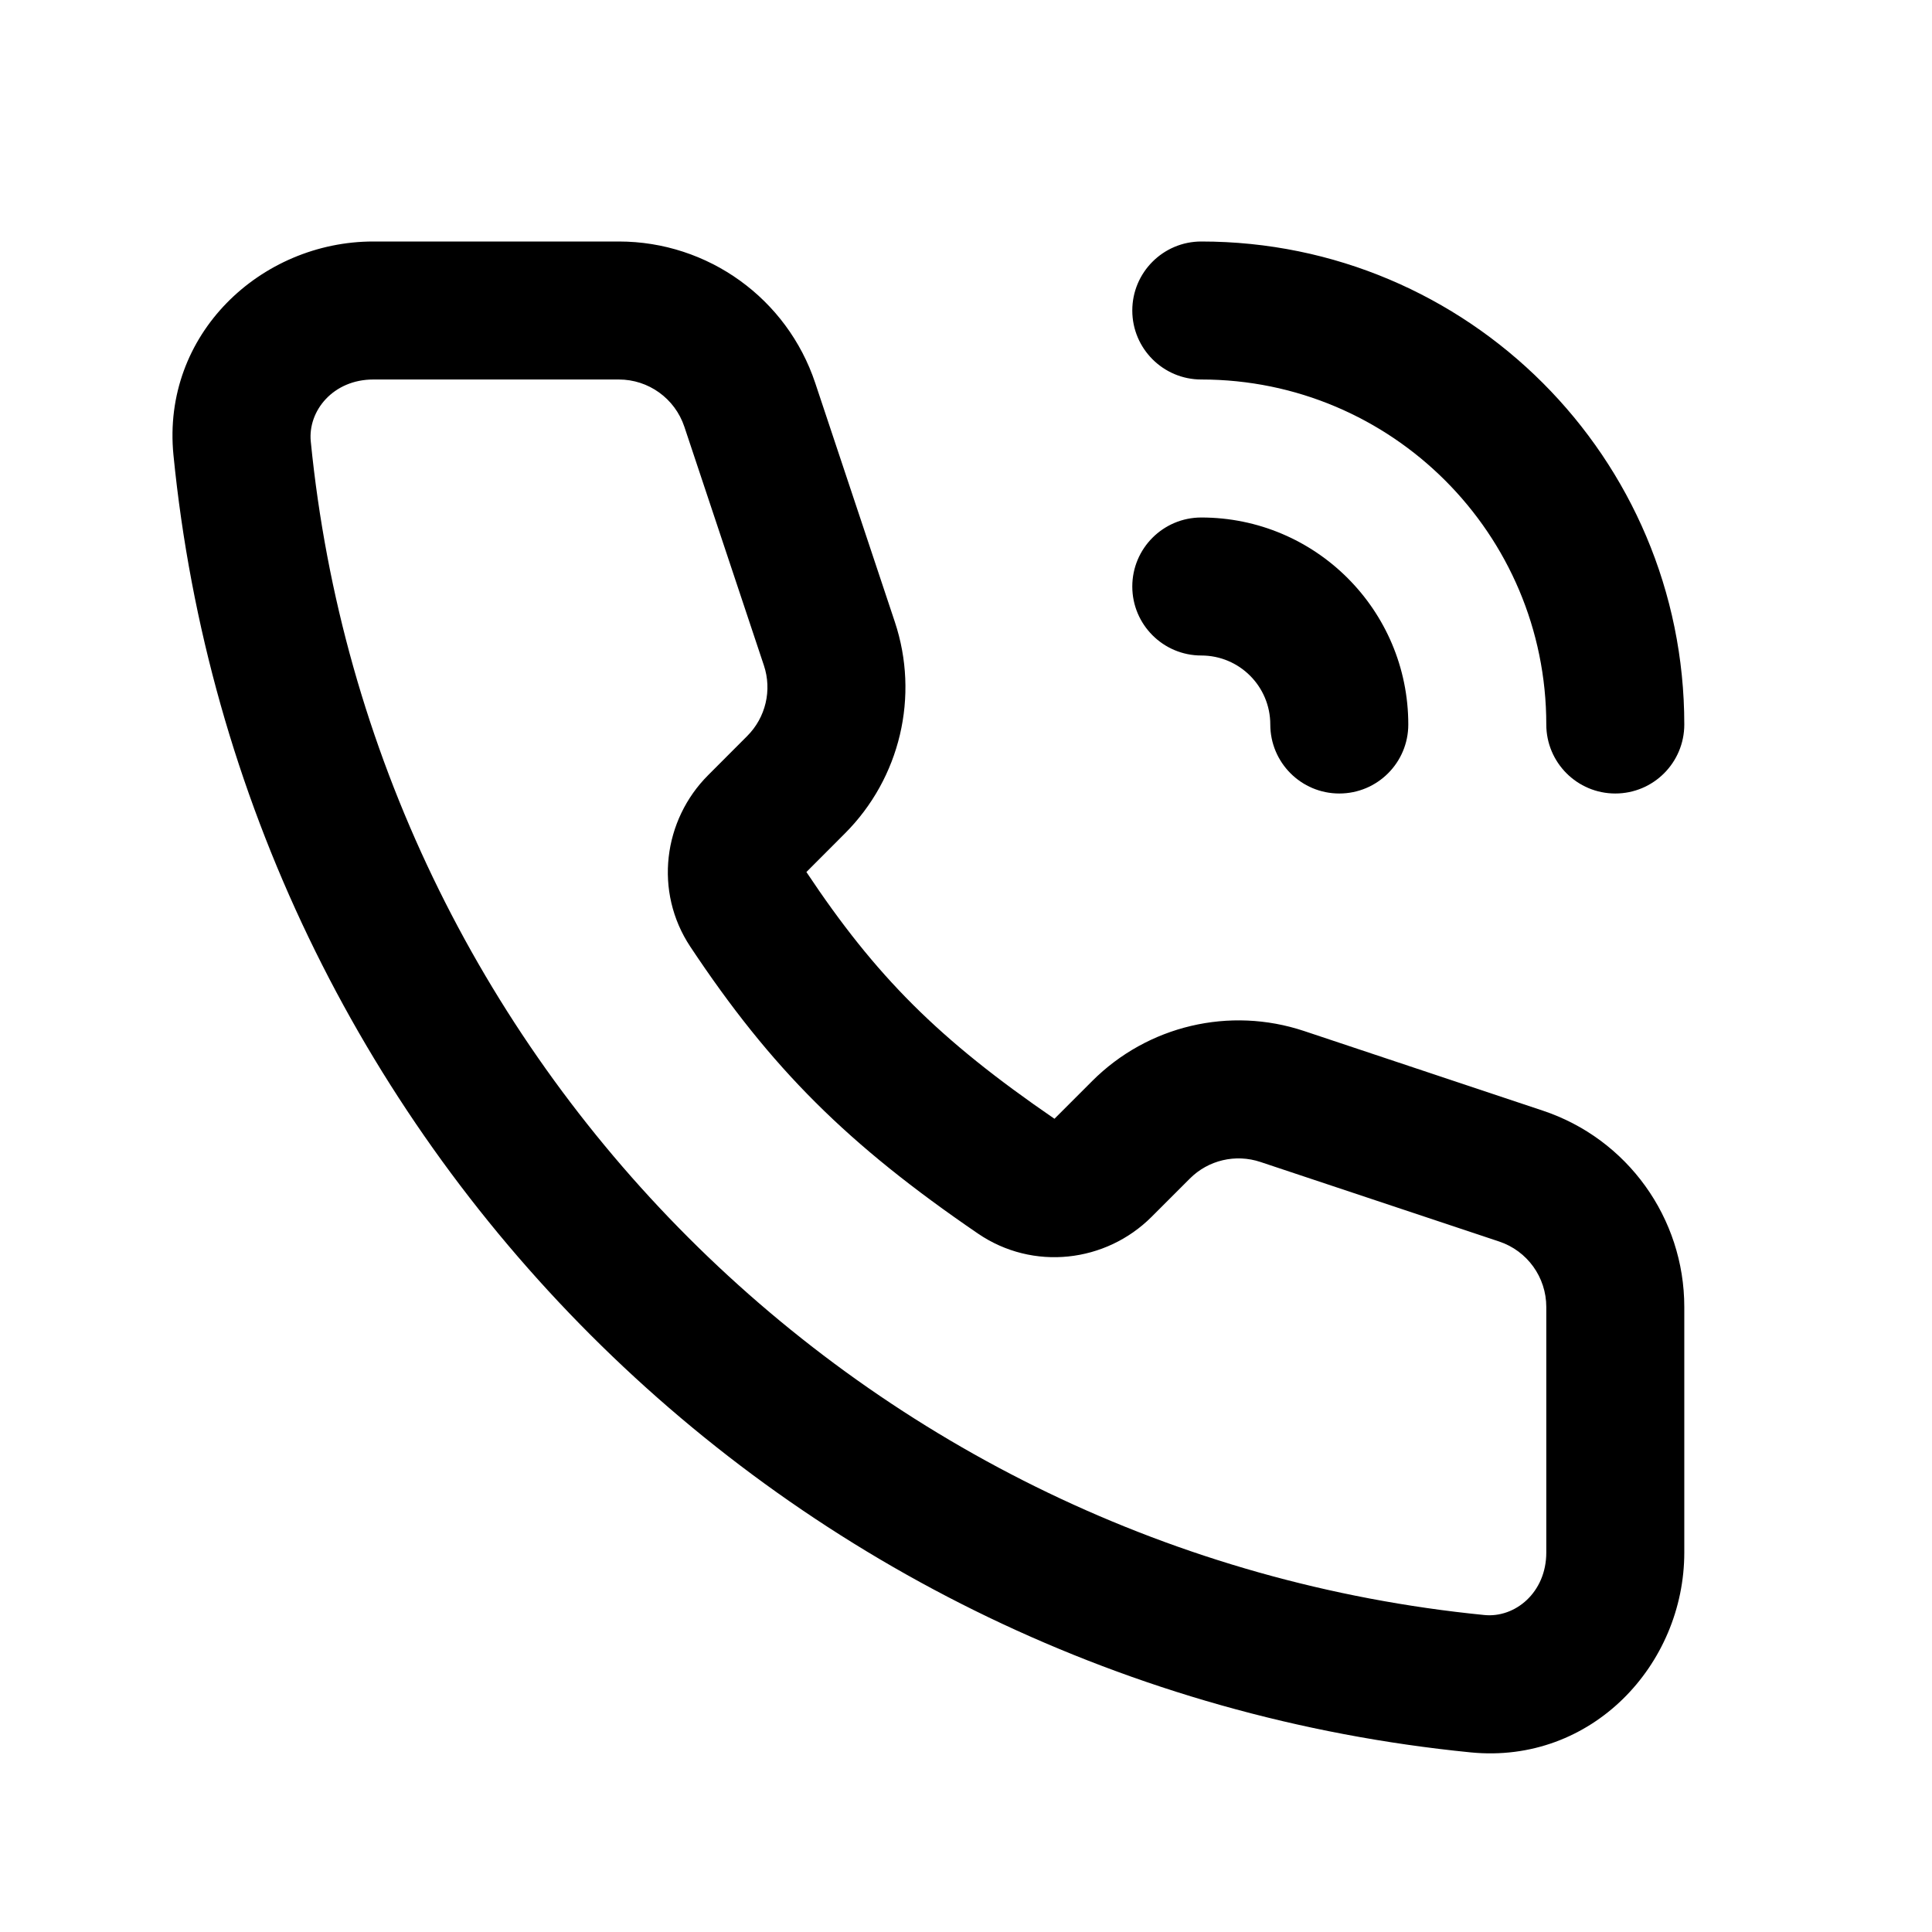
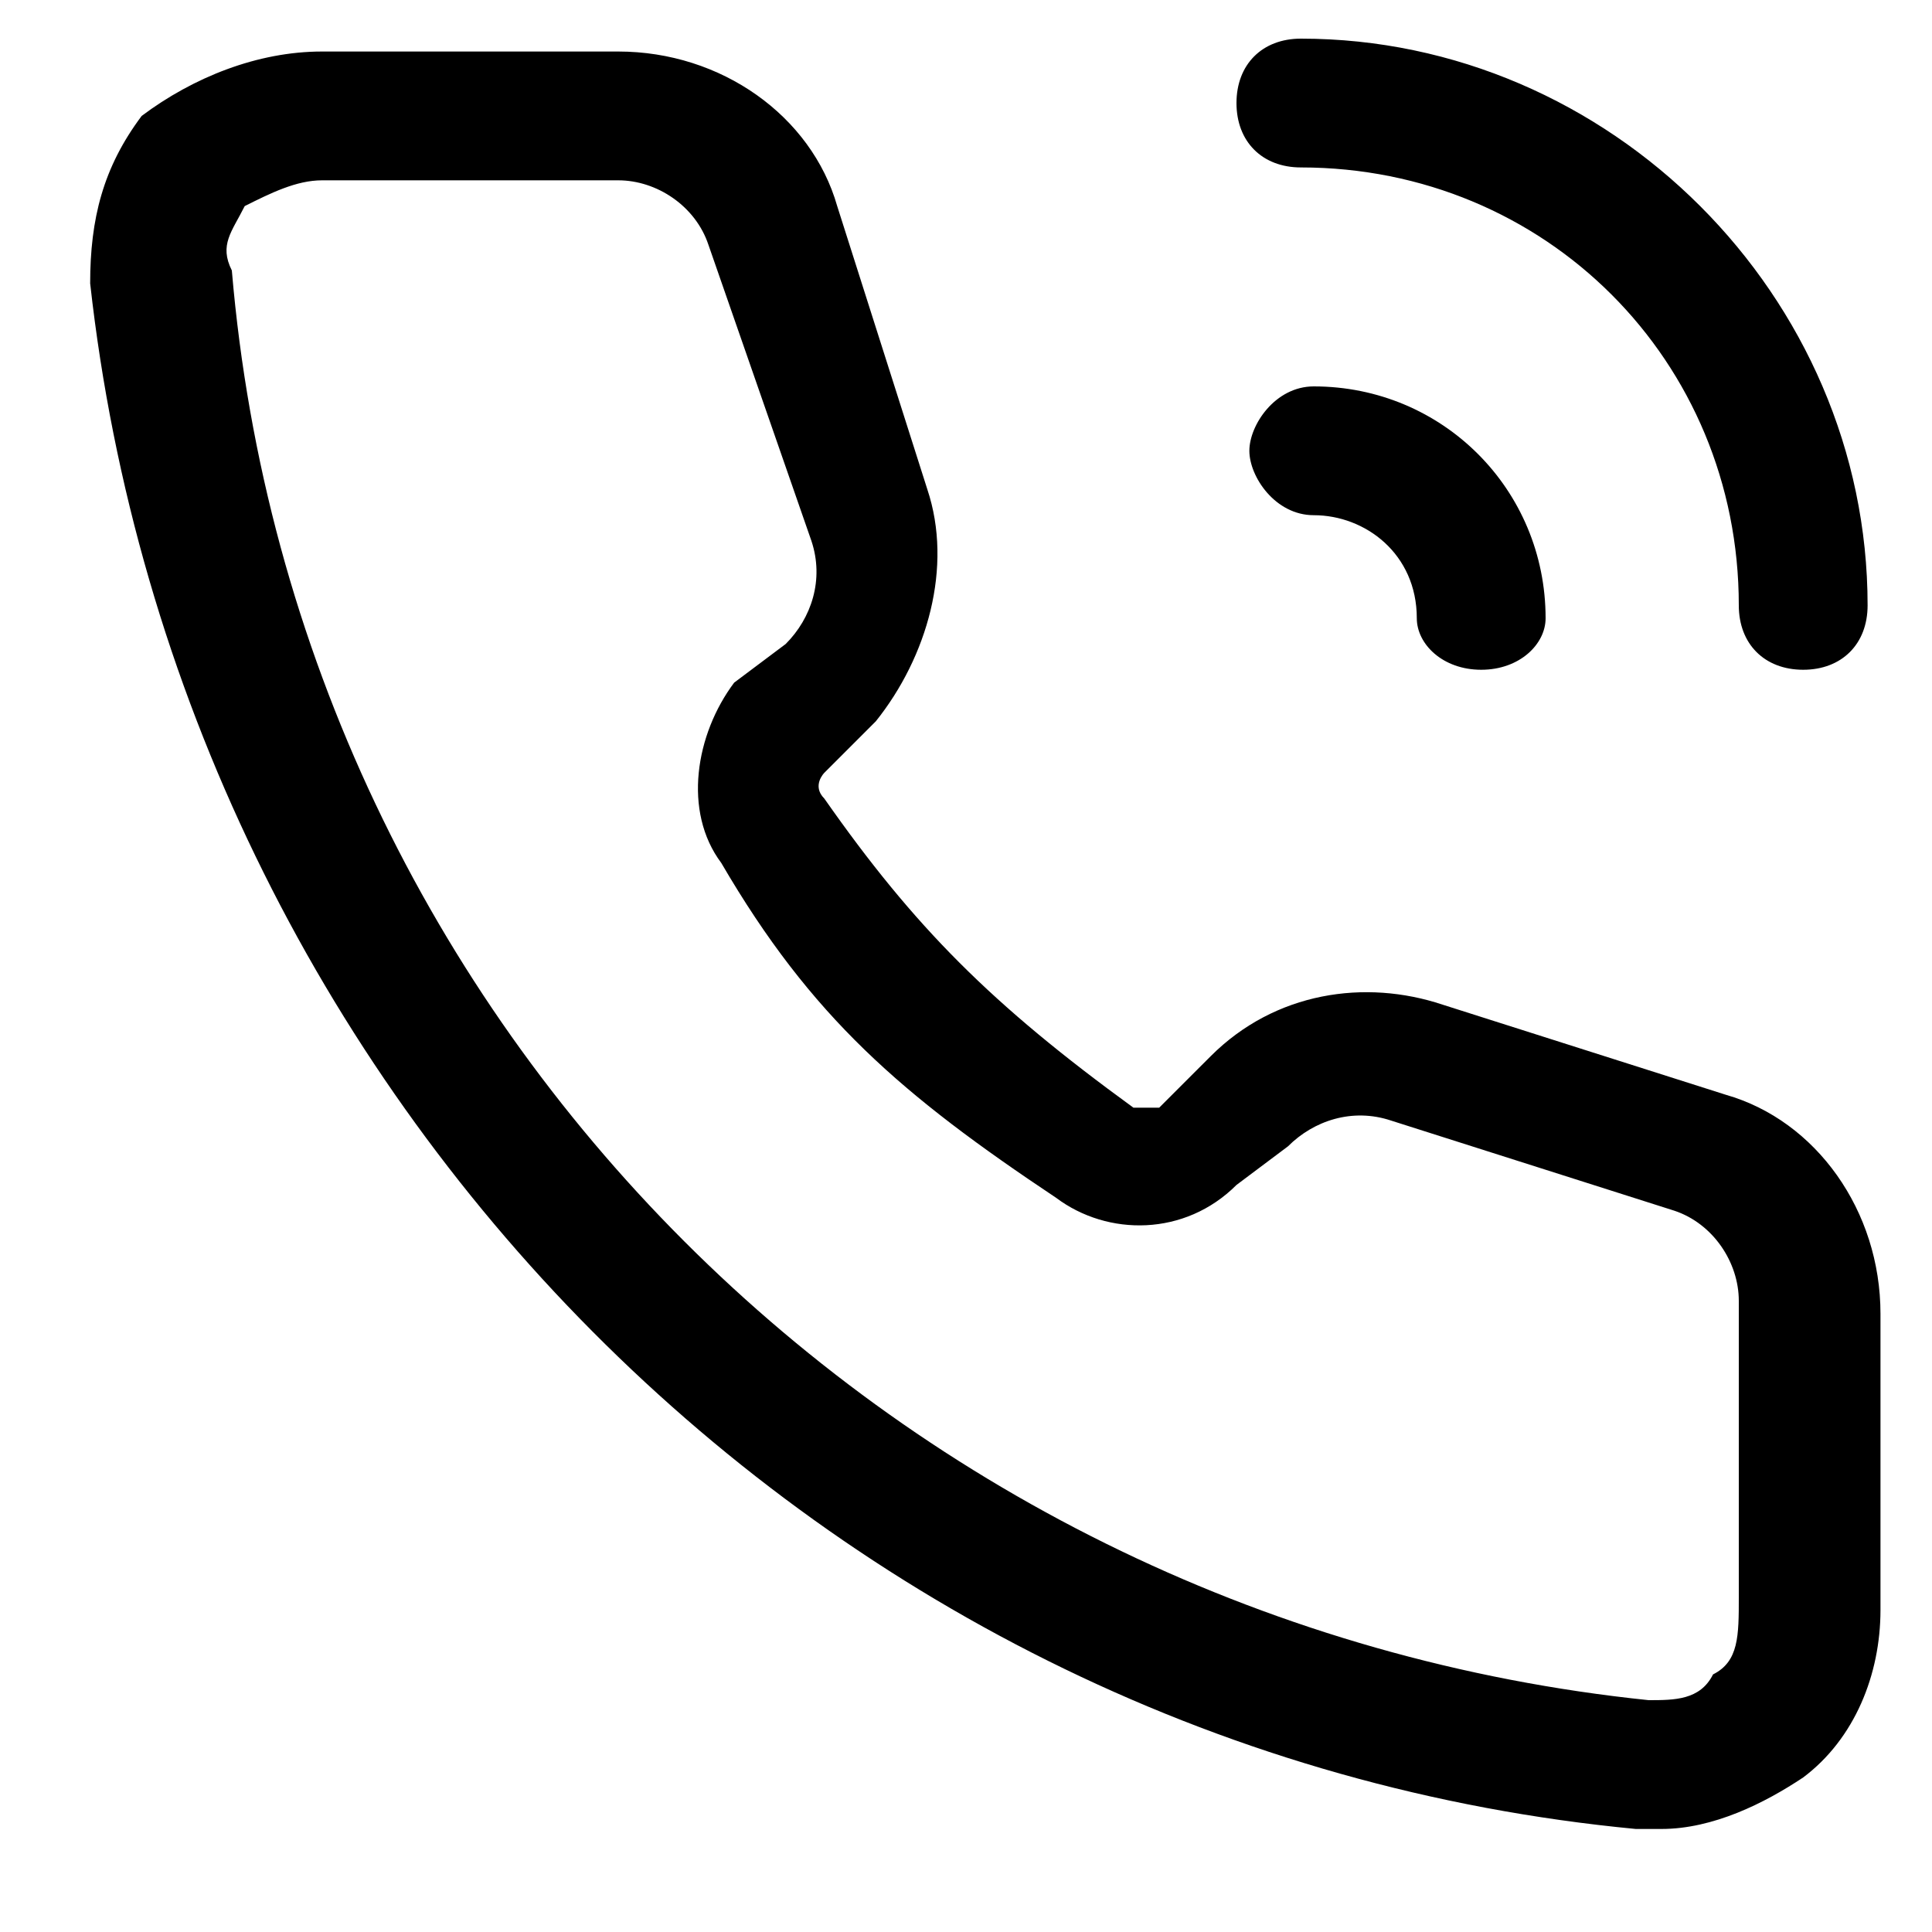
- <svg xmlns="http://www.w3.org/2000/svg" width="28" height="28" viewBox="0 0 28 28">
-   <path fill-rule="evenodd" clip-rule="evenodd" d="M5.41 5.5C4.829 5.5 4.46 5.954 4.504 6.399C5.394 15.375 12.535 22.516 21.512 23.406C21.956 23.451 22.41 23.082 22.41 22.5V18.942C22.41 18.511 22.135 18.129 21.727 17.993L18.267 16.84C17.907 16.72 17.511 16.813 17.244 17.081L16.69 17.635C16.027 18.298 14.972 18.424 14.172 17.877C12.281 16.584 11.179 15.489 10.005 13.721C9.474 12.921 9.613 11.883 10.264 11.233L10.829 10.667C11.097 10.399 11.191 10.003 11.071 9.644L9.918 6.184C9.781 5.775 9.399 5.5 8.969 5.5H5.41ZM2.514 6.596C2.34 4.842 3.783 3.5 5.41 3.5H8.969C10.26 3.5 11.407 4.326 11.815 5.551L12.968 9.011C13.328 10.089 13.047 11.278 12.243 12.081L11.687 12.638C12.696 14.154 13.605 15.064 15.282 16.214L15.829 15.667C16.633 14.863 17.821 14.583 18.899 14.942L22.359 16.096C23.584 16.504 24.41 17.65 24.41 18.942V22.5C24.41 24.127 23.068 25.57 21.315 25.397C11.389 24.413 3.498 16.521 2.514 6.596ZM16.41 4.5C16.41 3.948 16.858 3.5 17.41 3.5C21.276 3.5 24.41 6.634 24.41 10.5C24.41 11.052 23.963 11.5 23.41 11.5C22.858 11.5 22.41 11.052 22.41 10.5C22.41 7.739 20.172 5.5 17.41 5.5C16.858 5.5 16.41 5.052 16.41 4.5ZM16.41 8.5C16.41 7.948 16.858 7.5 17.41 7.5C19.067 7.5 20.41 8.843 20.41 10.5C20.41 11.052 19.963 11.5 19.41 11.5C18.858 11.5 18.41 11.052 18.41 10.5C18.41 9.948 17.963 9.5 17.41 9.5C16.858 9.5 16.41 9.052 16.41 8.5Z" />
+ <svg xmlns="http://www.w3.org/2000/svg" version="1.1" id="Layer_1" x="0px" y="0px" viewBox="0 0 15 15" style="enable-background:new 0 0 15 15;" xml:space="preserve">
+   <path d="M12.9,14.2c-0.1,0-0.1,0-0.2,0v0c-6.3-0.6-11.3-5.7-12-12c0-0.5,0.1-0.9,0.4-1.3C1.5,0.6,2,0.4,2.5,0.4h2.3  c0.8,0,1.5,0.5,1.7,1.2l0.7,2.2c0.2,0.6,0,1.3-0.4,1.8L6.4,6c0,0-0.1,0.1,0,0.2c0.7,1,1.3,1.6,2.4,2.4c0.1,0,0.1,0,0.2,0l0.4-0.4  c0.5-0.5,1.2-0.6,1.8-0.4l2.2,0.7c0.7,0.2,1.2,0.9,1.2,1.7v2.3c0,0.5-0.2,1-0.6,1.3C13.7,14,13.3,14.2,12.9,14.2z M2.5,1.4  c-0.2,0-0.4,0.1-0.6,0.2C1.8,1.8,1.7,1.9,1.8,2.1C2.3,8,7,12.6,12.8,13.2l0,0c0.2,0,0.4,0,0.5-0.2c0.2-0.1,0.2-0.3,0.2-0.6v-2.3  c0-0.3-0.2-0.6-0.5-0.7l-2.2-0.7c-0.3-0.1-0.6,0-0.8,0.2L9.6,9.2c-0.4,0.4-1,0.4-1.4,0.1C7,8.5,6.3,7.9,5.6,6.7  c-0.3-0.4-0.2-1,0.1-1.4L6.1,5c0.2-0.2,0.3-0.5,0.2-0.8L5.5,1.9C5.4,1.6,5.1,1.4,4.8,1.4H2.5z M14,5.2c-0.3,0-0.5-0.2-0.5-0.5  c0-1.9-1.5-3.4-3.4-3.4c-0.3,0-0.5-0.2-0.5-0.5s0.2-0.5,0.5-0.5c2.4,0,4.4,2,4.4,4.4C14.5,5,14.3,5.2,14,5.2z M11.5,5.2  C11.2,5.2,11,5,11,4.8C11,4.3,10.6,4,10.2,4C9.9,4,9.7,3.7,9.7,3.5S9.9,3,10.2,3c1,0,1.8,0.8,1.8,1.8C12,5,11.8,5.2,11.5,5.2z" />
</svg>
